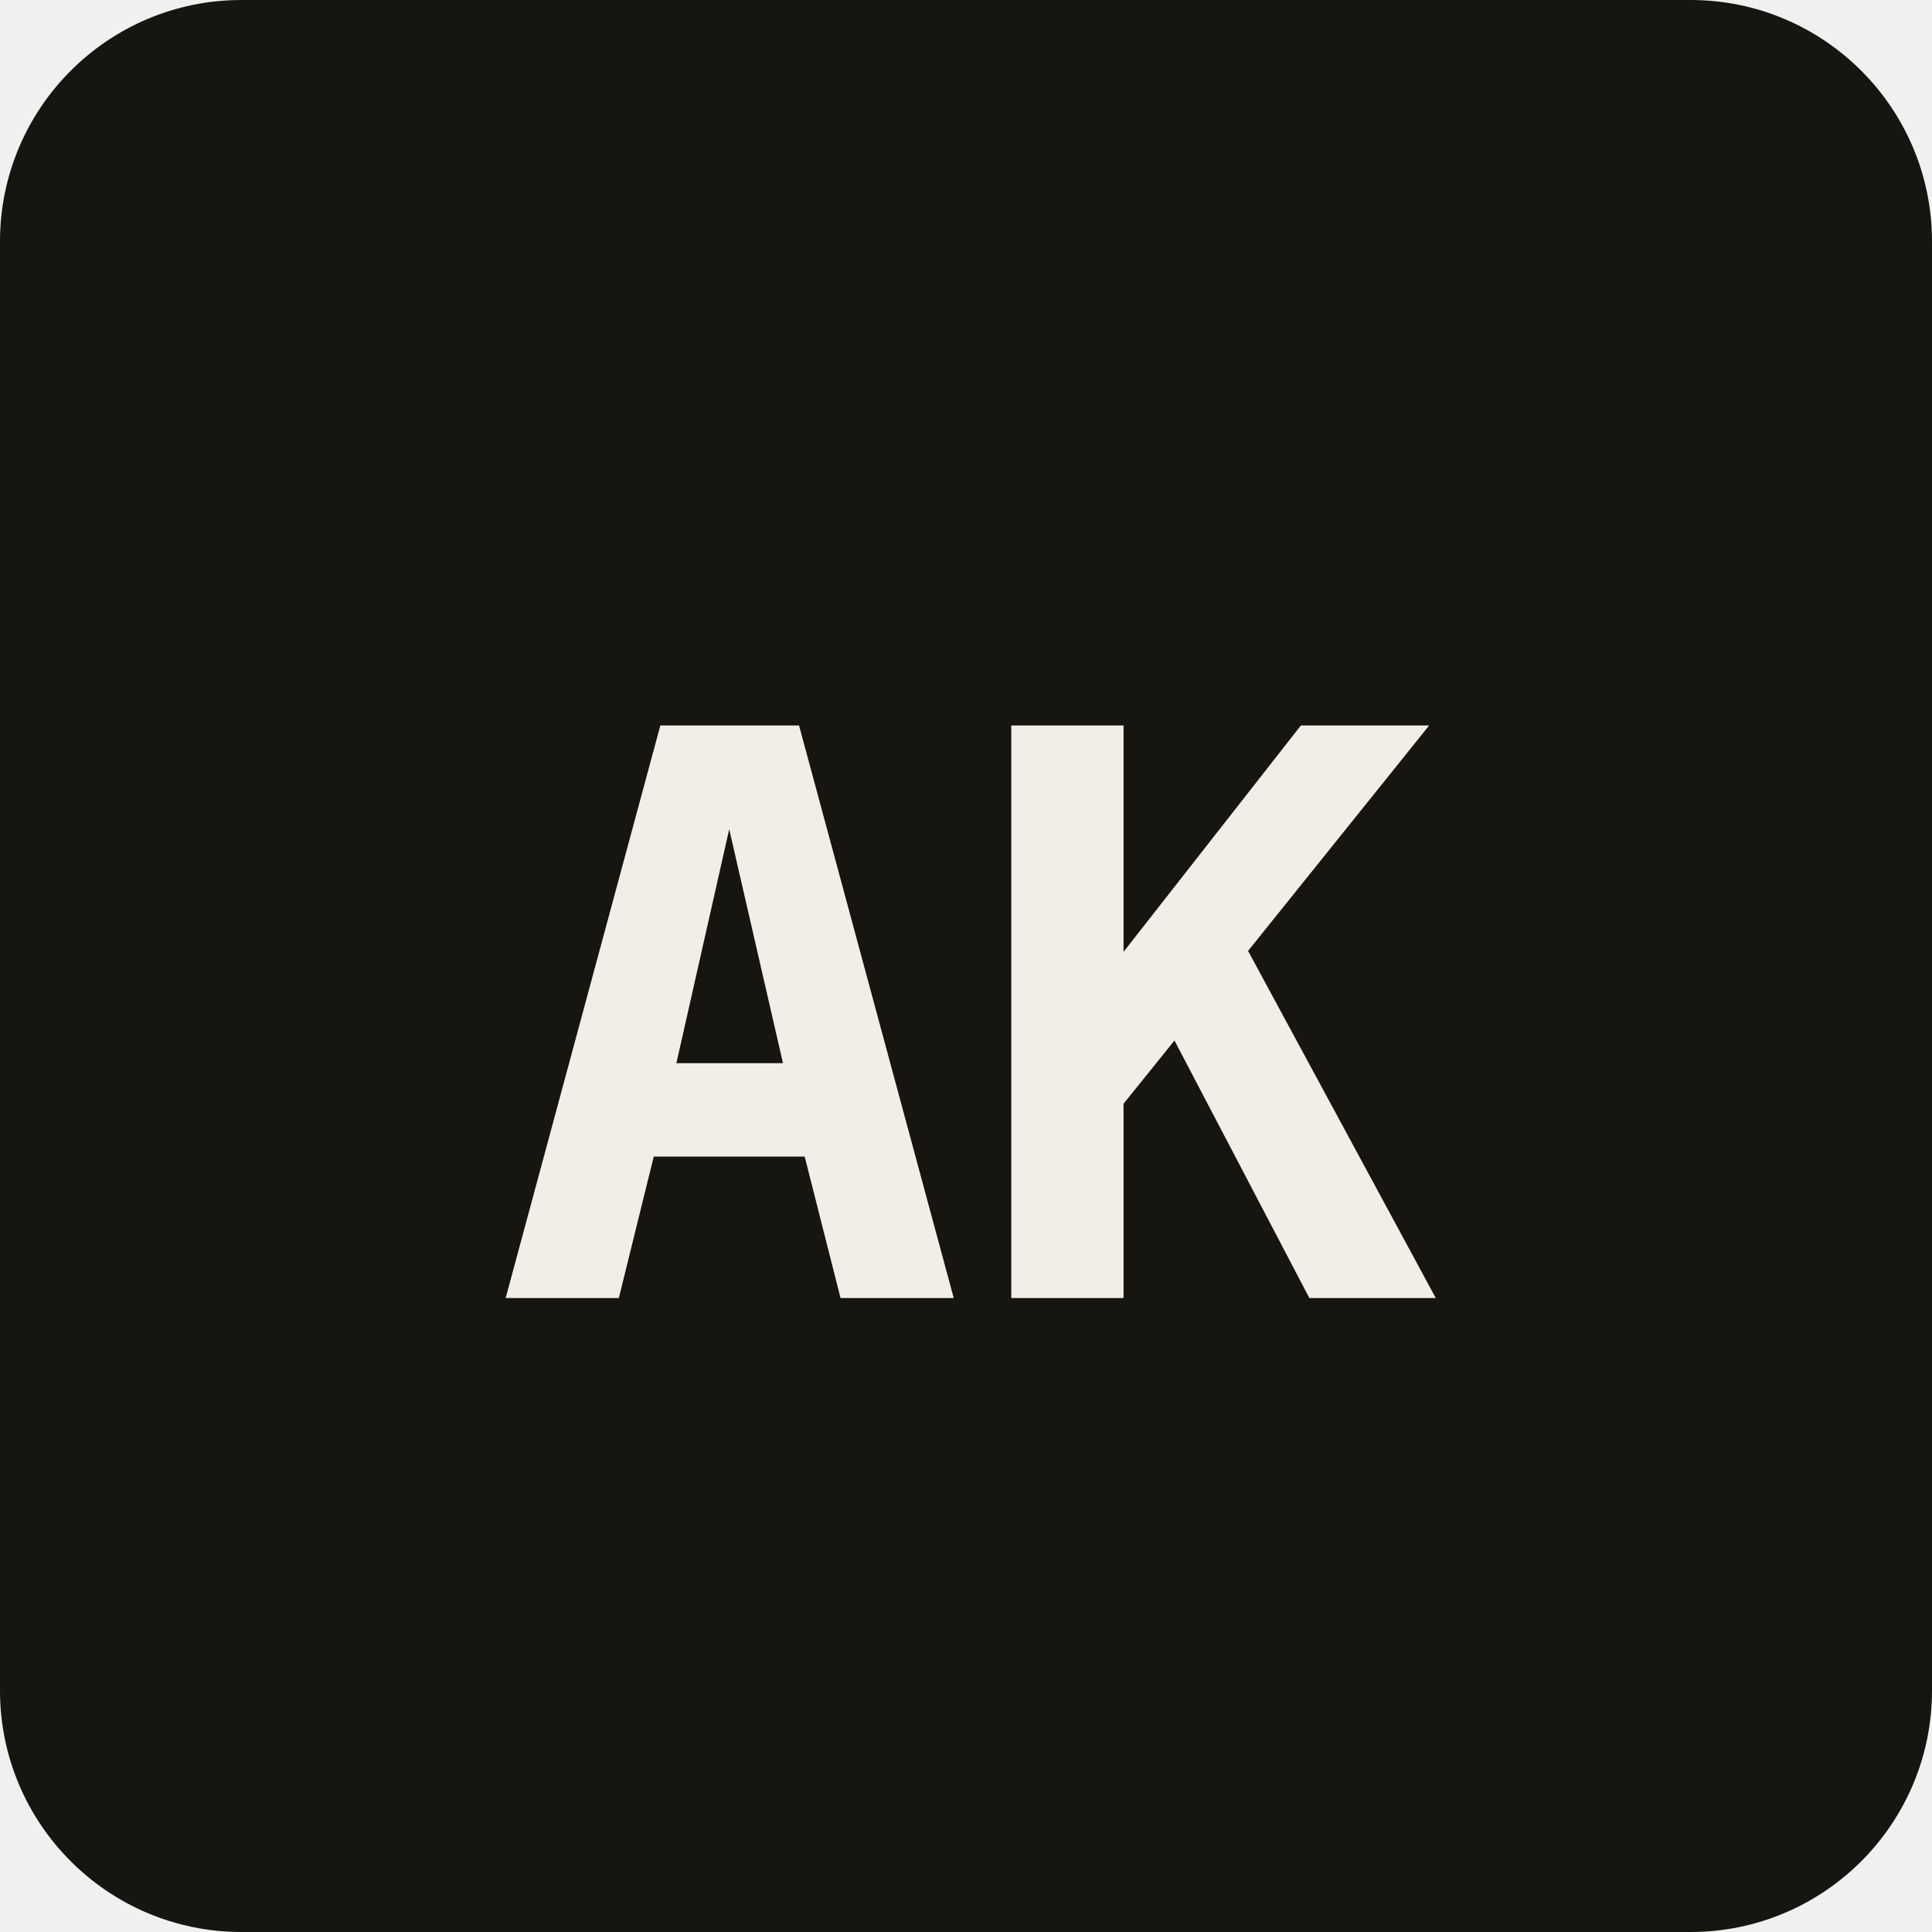
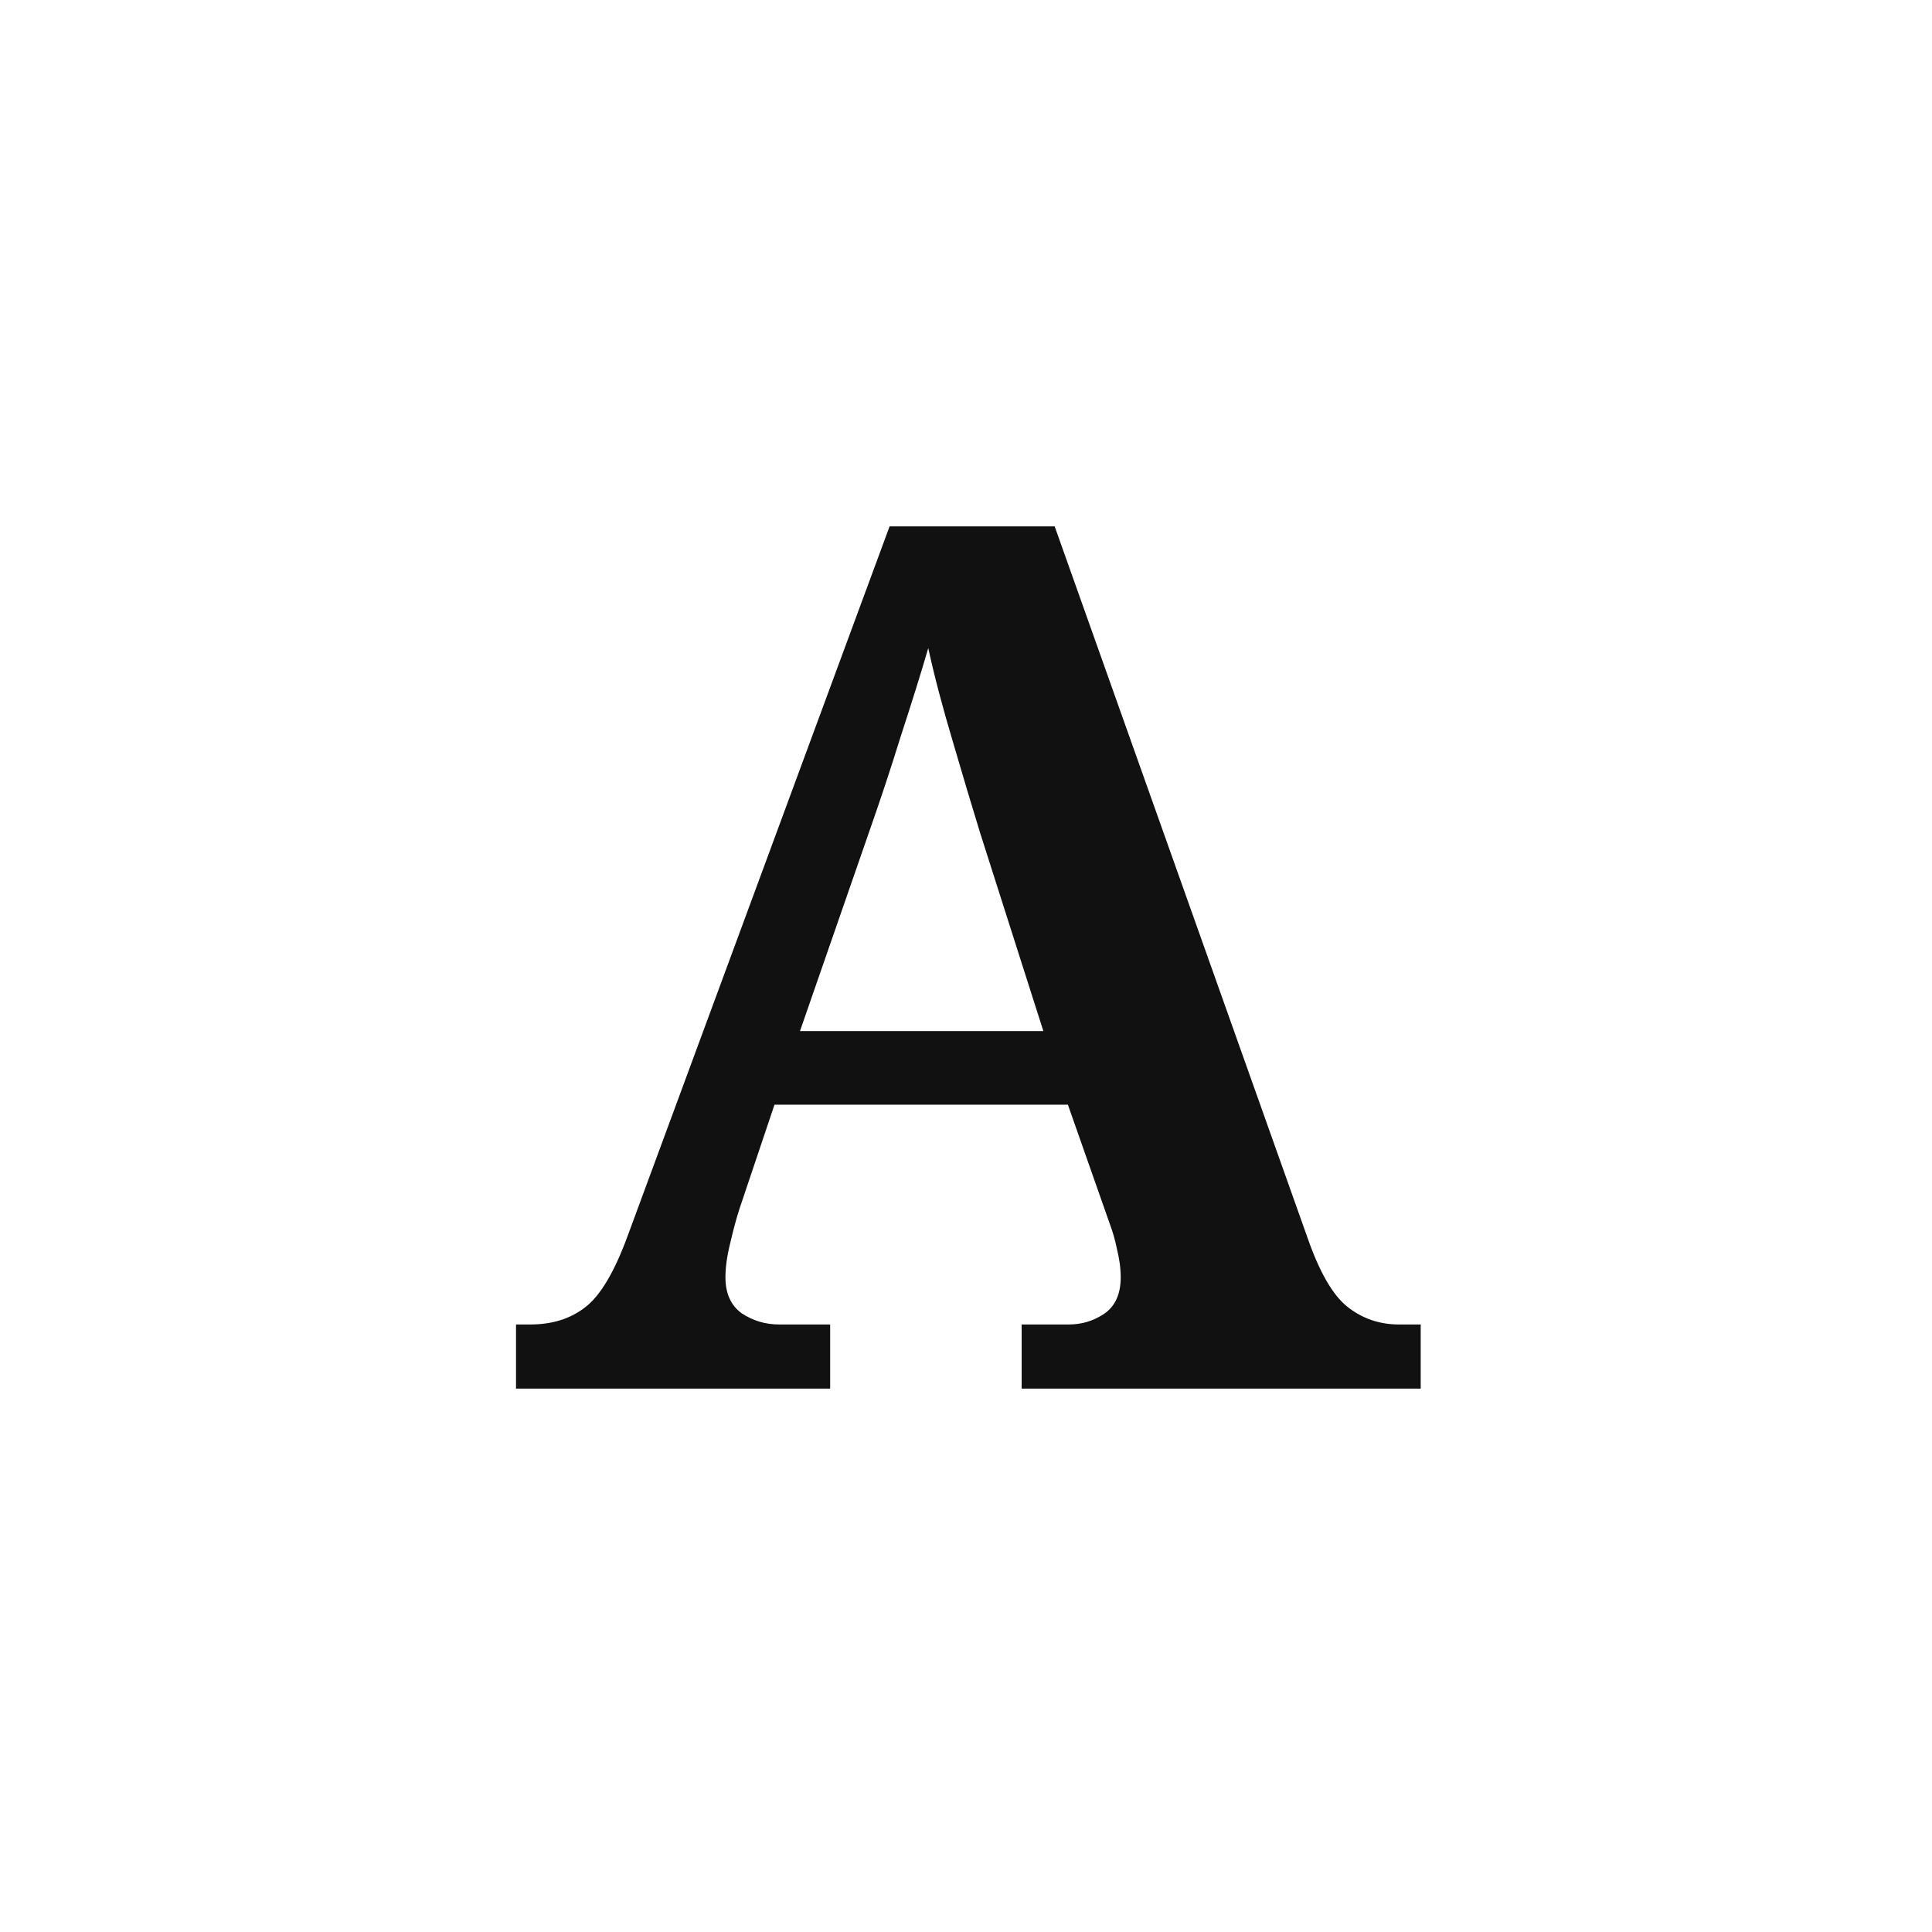
<svg xmlns="http://www.w3.org/2000/svg" viewBox="0 0 32 32">
-   <style>rect{fill:#16150F}text{fill:#F2EEE5}@media (prefers-color-scheme:dark){rect{fill:#FFB020}text{fill:#0D0E0B}}</style>
-   <rect width="32" height="32" rx="4" />
-   <text x="16" y="21.5" font-family="Menlo,monospace" font-size="13" font-weight="700" text-anchor="middle">AK</text>
+   <rect width="32" height="32" fill="#fff" />
+   <text x="16" y="23" font-family="Charter, Georgia, serif" font-size="20" font-weight="700" text-anchor="middle" fill="#111">A</text>
</svg>
